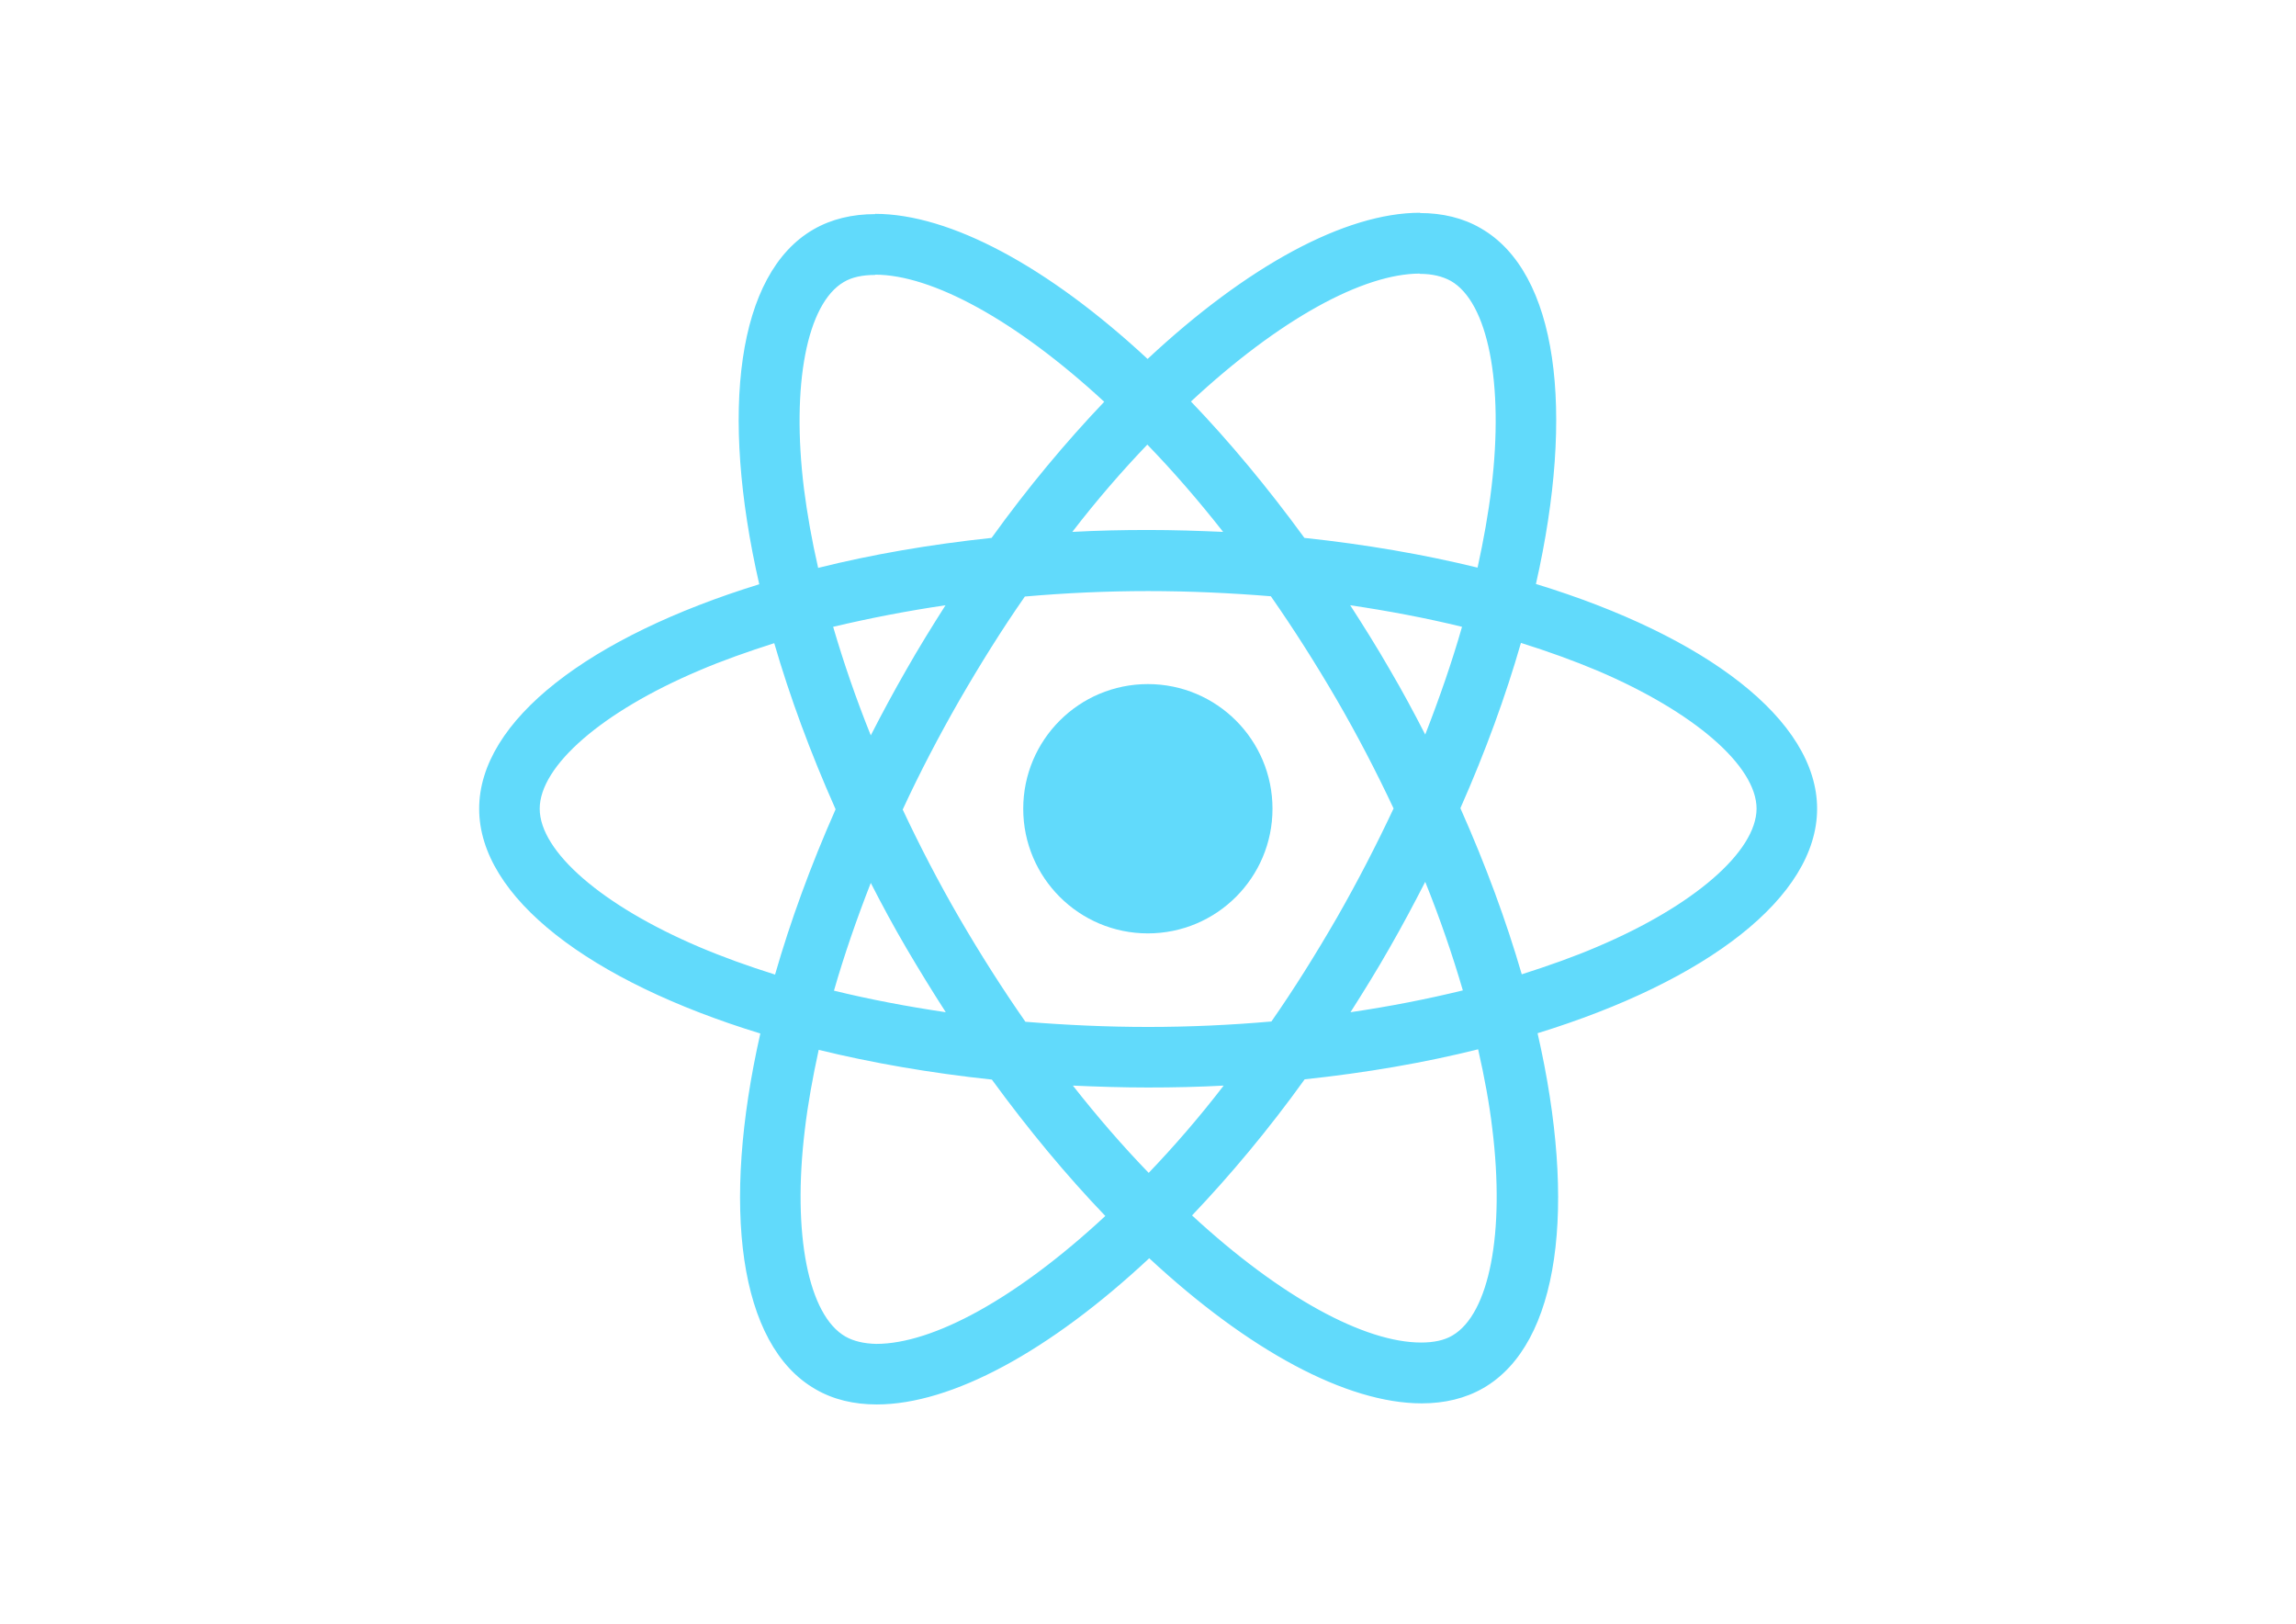
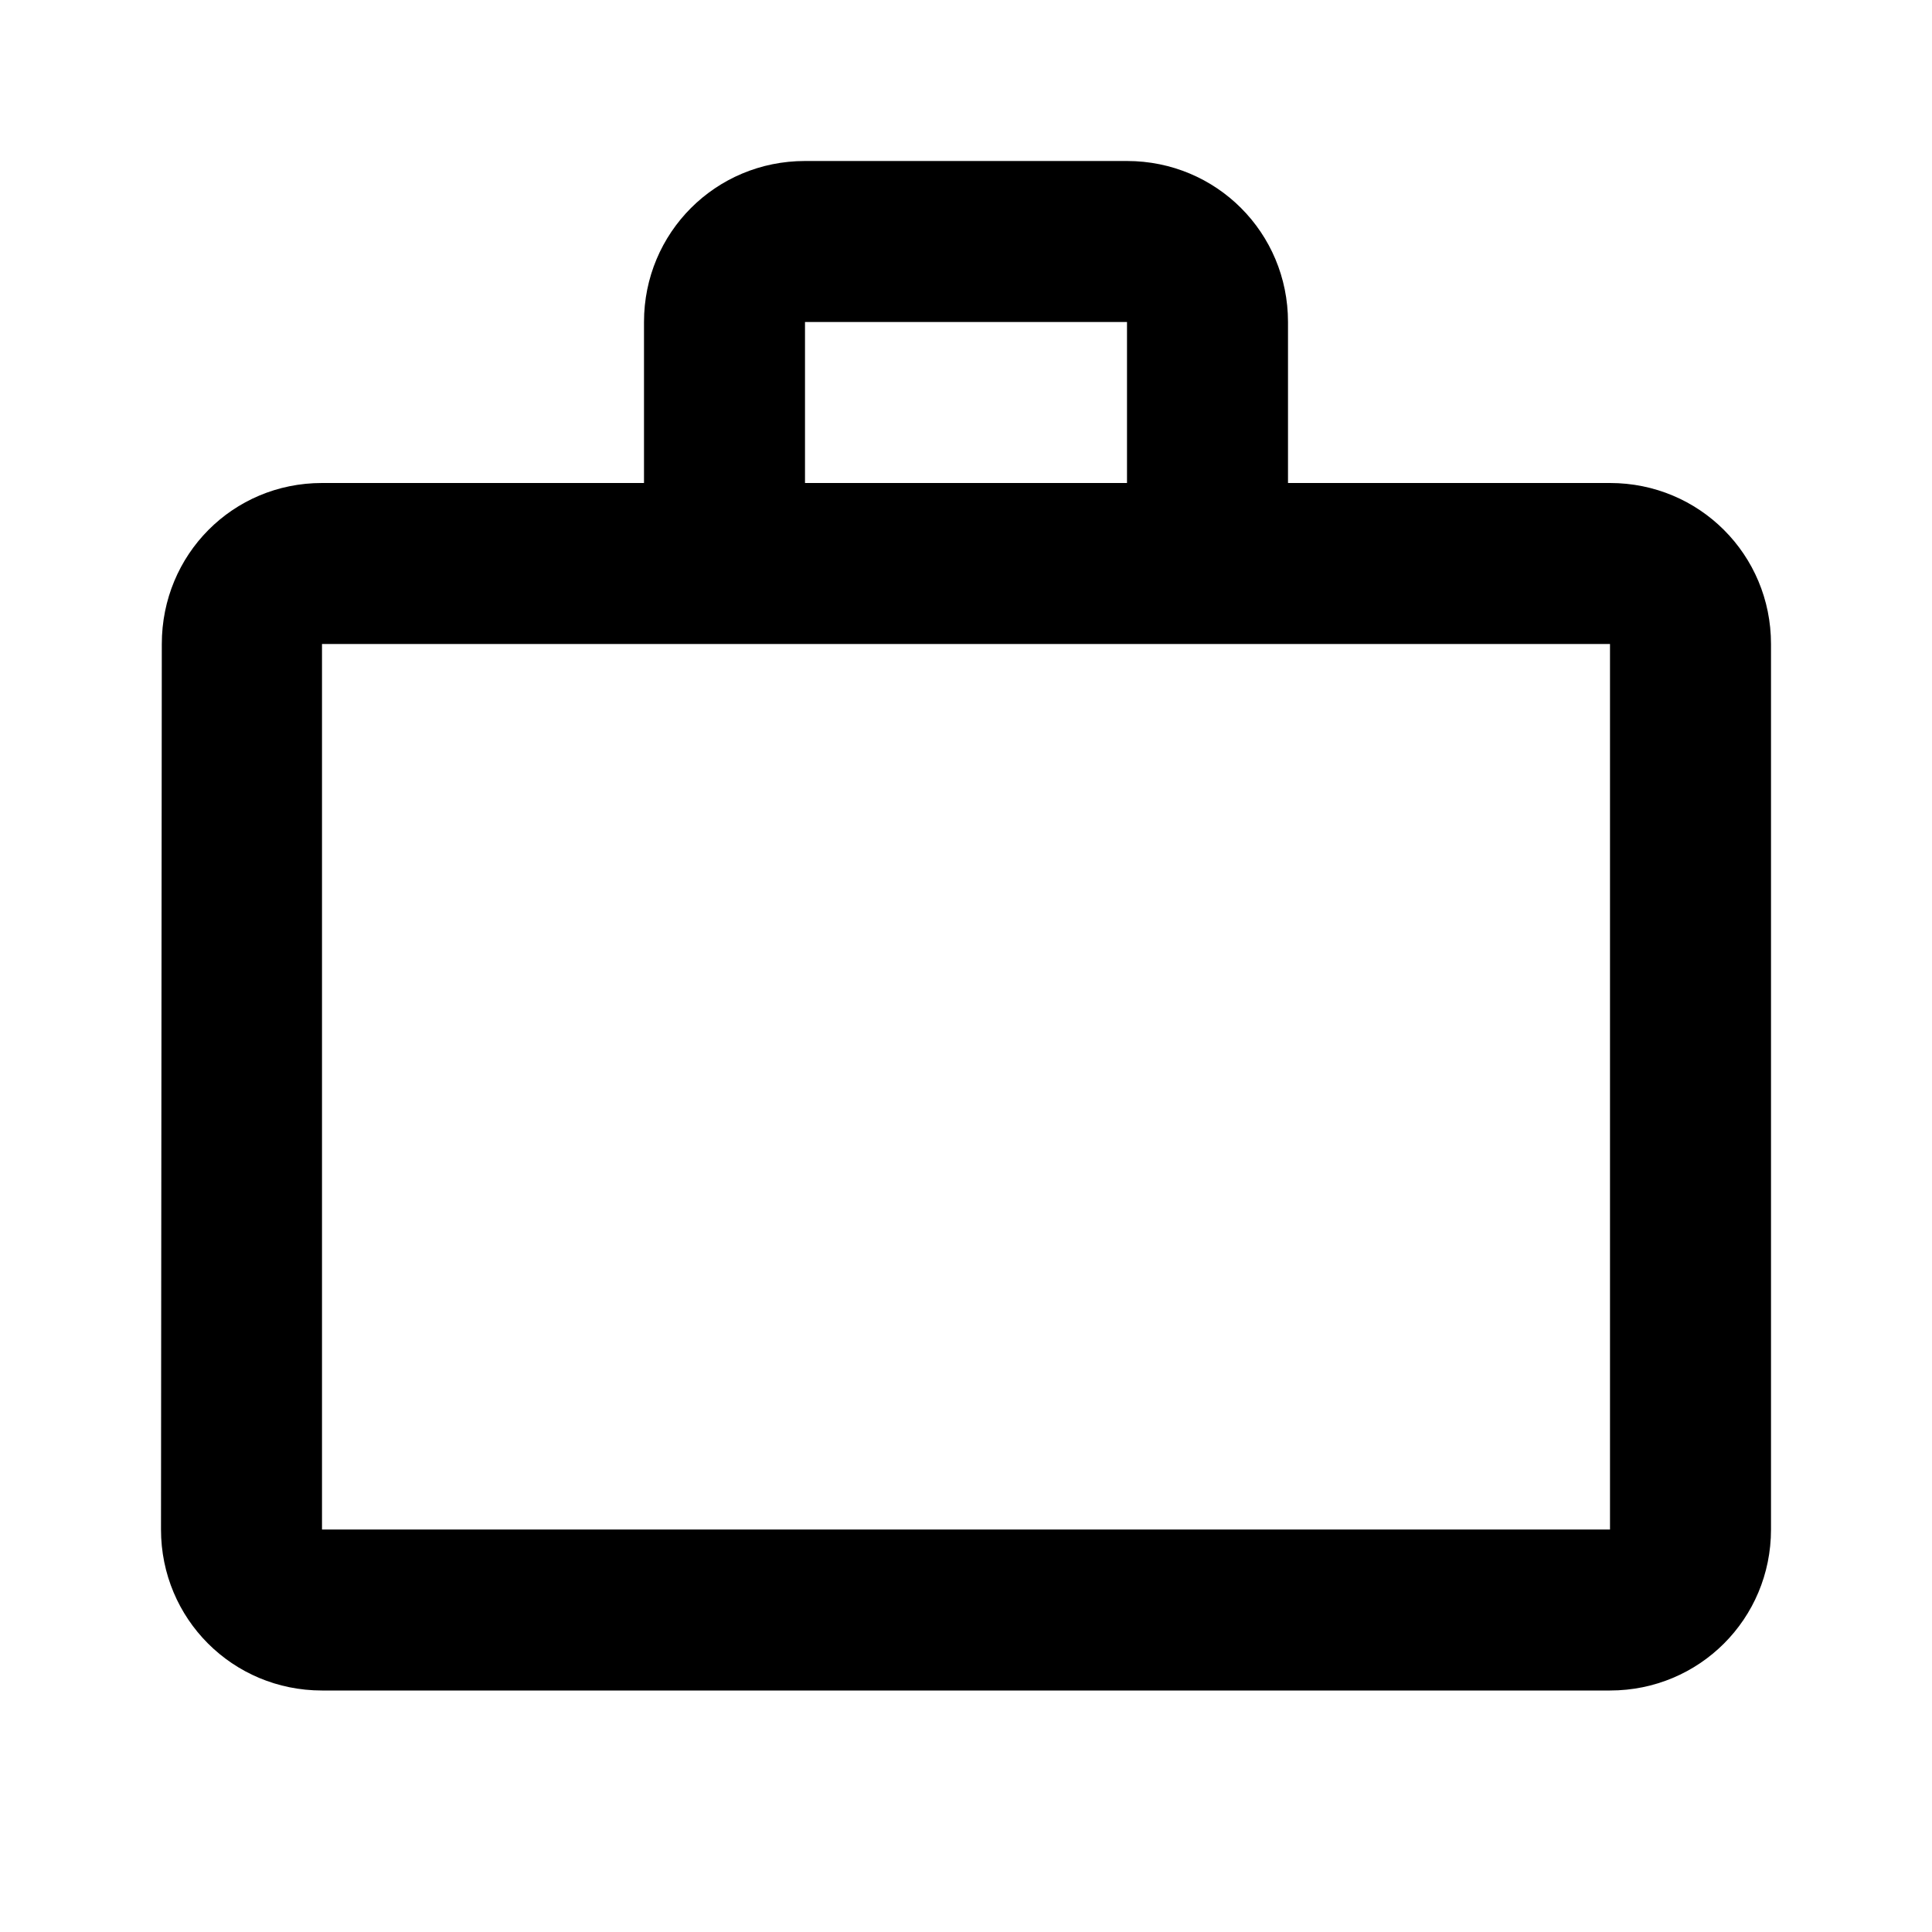
- <svg xmlns="http://www.w3.org/2000/svg" viewBox="0 0 841.9 595.3">
-   <g fill="#61DAFB">
-     <path d="M666.3 296.5c0-32.5-40.7-63.3-103.1-82.4 14.4-63.6 8-114.2-20.2-130.4-6.5-3.8-14.1-5.6-22.4-5.6v22.3c4.6 0 8.3.9 11.4 2.6 13.6 7.8 19.5 37.5 14.9 75.7-1.1 9.4-2.9 19.3-5.1 29.4-19.6-4.8-41-8.5-63.5-10.9-13.5-18.5-27.5-35.3-41.6-50 32.6-30.3 63.2-46.9 84-46.9V78c-27.5 0-63.5 19.6-99.9 53.6-36.4-33.8-72.4-53.2-99.9-53.2v22.3c20.7 0 51.4 16.5 84 46.6-14 14.7-28 31.4-41.3 49.9-22.6 2.4-44 6.1-63.6 11-2.3-10-4-19.7-5.2-29-4.7-38.2 1.1-67.9 14.6-75.8 3-1.8 6.9-2.6 11.5-2.6V78.5c-8.4 0-16 1.8-22.6 5.6-28.1 16.2-34.4 66.7-19.9 130.1-62.2 19.2-102.7 49.9-102.7 82.3 0 32.5 40.7 63.3 103.1 82.4-14.4 63.6-8 114.2 20.2 130.4 6.5 3.8 14.1 5.6 22.5 5.6 27.5 0 63.5-19.6 99.9-53.6 36.4 33.8 72.4 53.2 99.9 53.2 8.4 0 16-1.8 22.6-5.6 28.1-16.2 34.4-66.7 19.9-130.1 62-19.1 102.5-49.9 102.5-82.3zm-130.2-66.7c-3.7 12.9-8.3 26.2-13.5 39.5-4.1-8-8.4-16-13.1-24-4.6-8-9.5-15.8-14.4-23.4 14.2 2.1 27.9 4.7 41 7.9zm-45.8 106.5c-7.8 13.5-15.8 26.3-24.1 38.2-14.9 1.3-30 2-45.2 2-15.1 0-30.2-.7-45-1.9-8.3-11.9-16.4-24.6-24.2-38-7.6-13.1-14.5-26.4-20.8-39.8 6.2-13.4 13.2-26.8 20.7-39.9 7.8-13.5 15.8-26.3 24.1-38.2 14.9-1.3 30-2 45.2-2 15.1 0 30.2.7 45 1.9 8.3 11.9 16.4 24.6 24.2 38 7.6 13.1 14.5 26.4 20.8 39.8-6.3 13.4-13.2 26.8-20.7 39.9zm32.3-13c5.4 13.4 10 26.8 13.8 39.8-13.1 3.2-26.9 5.9-41.2 8 4.9-7.7 9.8-15.6 14.4-23.7 4.6-8 8.9-16.1 13-24.1zM421.2 430c-9.3-9.6-18.6-20.3-27.8-32 9 .4 18.2.7 27.5.7 9.4 0 18.7-.2 27.8-.7-9 11.7-18.3 22.4-27.5 32zm-74.4-58.9c-14.2-2.1-27.9-4.7-41-7.9 3.7-12.9 8.3-26.2 13.5-39.5 4.1 8 8.4 16 13.1 24 4.7 8 9.5 15.8 14.4 23.4zM420.7 163c9.3 9.6 18.6 20.3 27.8 32-9-.4-18.2-.7-27.5-.7-9.4 0-18.7.2-27.8.7 9-11.7 18.3-22.4 27.5-32zm-74 58.9c-4.9 7.7-9.8 15.6-14.4 23.7-4.6 8-8.9 16-13 24-5.4-13.4-10-26.8-13.8-39.8 13.1-3.1 26.9-5.8 41.2-7.9zm-90.5 125.2c-35.4-15.1-58.3-34.9-58.3-50.6 0-15.7 22.9-35.6 58.3-50.6 8.6-3.7 18-7 27.7-10.1 5.7 19.6 13.2 40 22.5 60.9-9.2 20.8-16.6 41.1-22.2 60.6-9.9-3.1-19.3-6.5-28-10.2zM310 490c-13.6-7.8-19.5-37.5-14.9-75.7 1.1-9.4 2.9-19.3 5.1-29.4 19.6 4.8 41 8.5 63.5 10.9 13.5 18.5 27.5 35.3 41.6 50-32.6 30.3-63.2 46.9-84 46.9-4.5-.1-8.3-1-11.3-2.7zm237.2-76.2c4.7 38.2-1.1 67.9-14.6 75.8-3 1.8-6.9 2.6-11.5 2.6-20.7 0-51.4-16.5-84-46.6 14-14.7 28-31.4 41.3-49.9 22.6-2.4 44-6.1 63.6-11 2.3 10.1 4.1 19.8 5.2 29.1zm38.5-66.7c-8.6 3.7-18 7-27.7 10.1-5.7-19.6-13.2-40-22.5-60.9 9.2-20.8 16.6-41.1 22.2-60.6 9.9 3.1 19.3 6.5 28.1 10.2 35.4 15.1 58.3 34.9 58.3 50.6-.1 15.7-23 35.6-58.4 50.6zM320.8 78.4z" />
-     <circle cx="420.9" cy="296.5" r="45.7" />
-     <path d="M520.5 78.1z" />
-   </g>
+ <svg xmlns="http://www.w3.org/2000/svg" height="24px" viewBox="0 0 24 24" width="24px" fill="#000000">
+   <path d="M0 0h24v24H0V0z" fill="none" />
+   <path d="M14 6V4h-4v2h4zM4 8v11h16V8H4zm16-2c1.11 0 2 .89 2 2v11c0 1.11-.89 2-2 2H4c-1.11 0-2-.89-2-2l.01-11c0-1.11.88-2 1.99-2h4V4c0-1.11.89-2 2-2h4c1.11 0 2 .89 2 2v2h4z" />
</svg>
